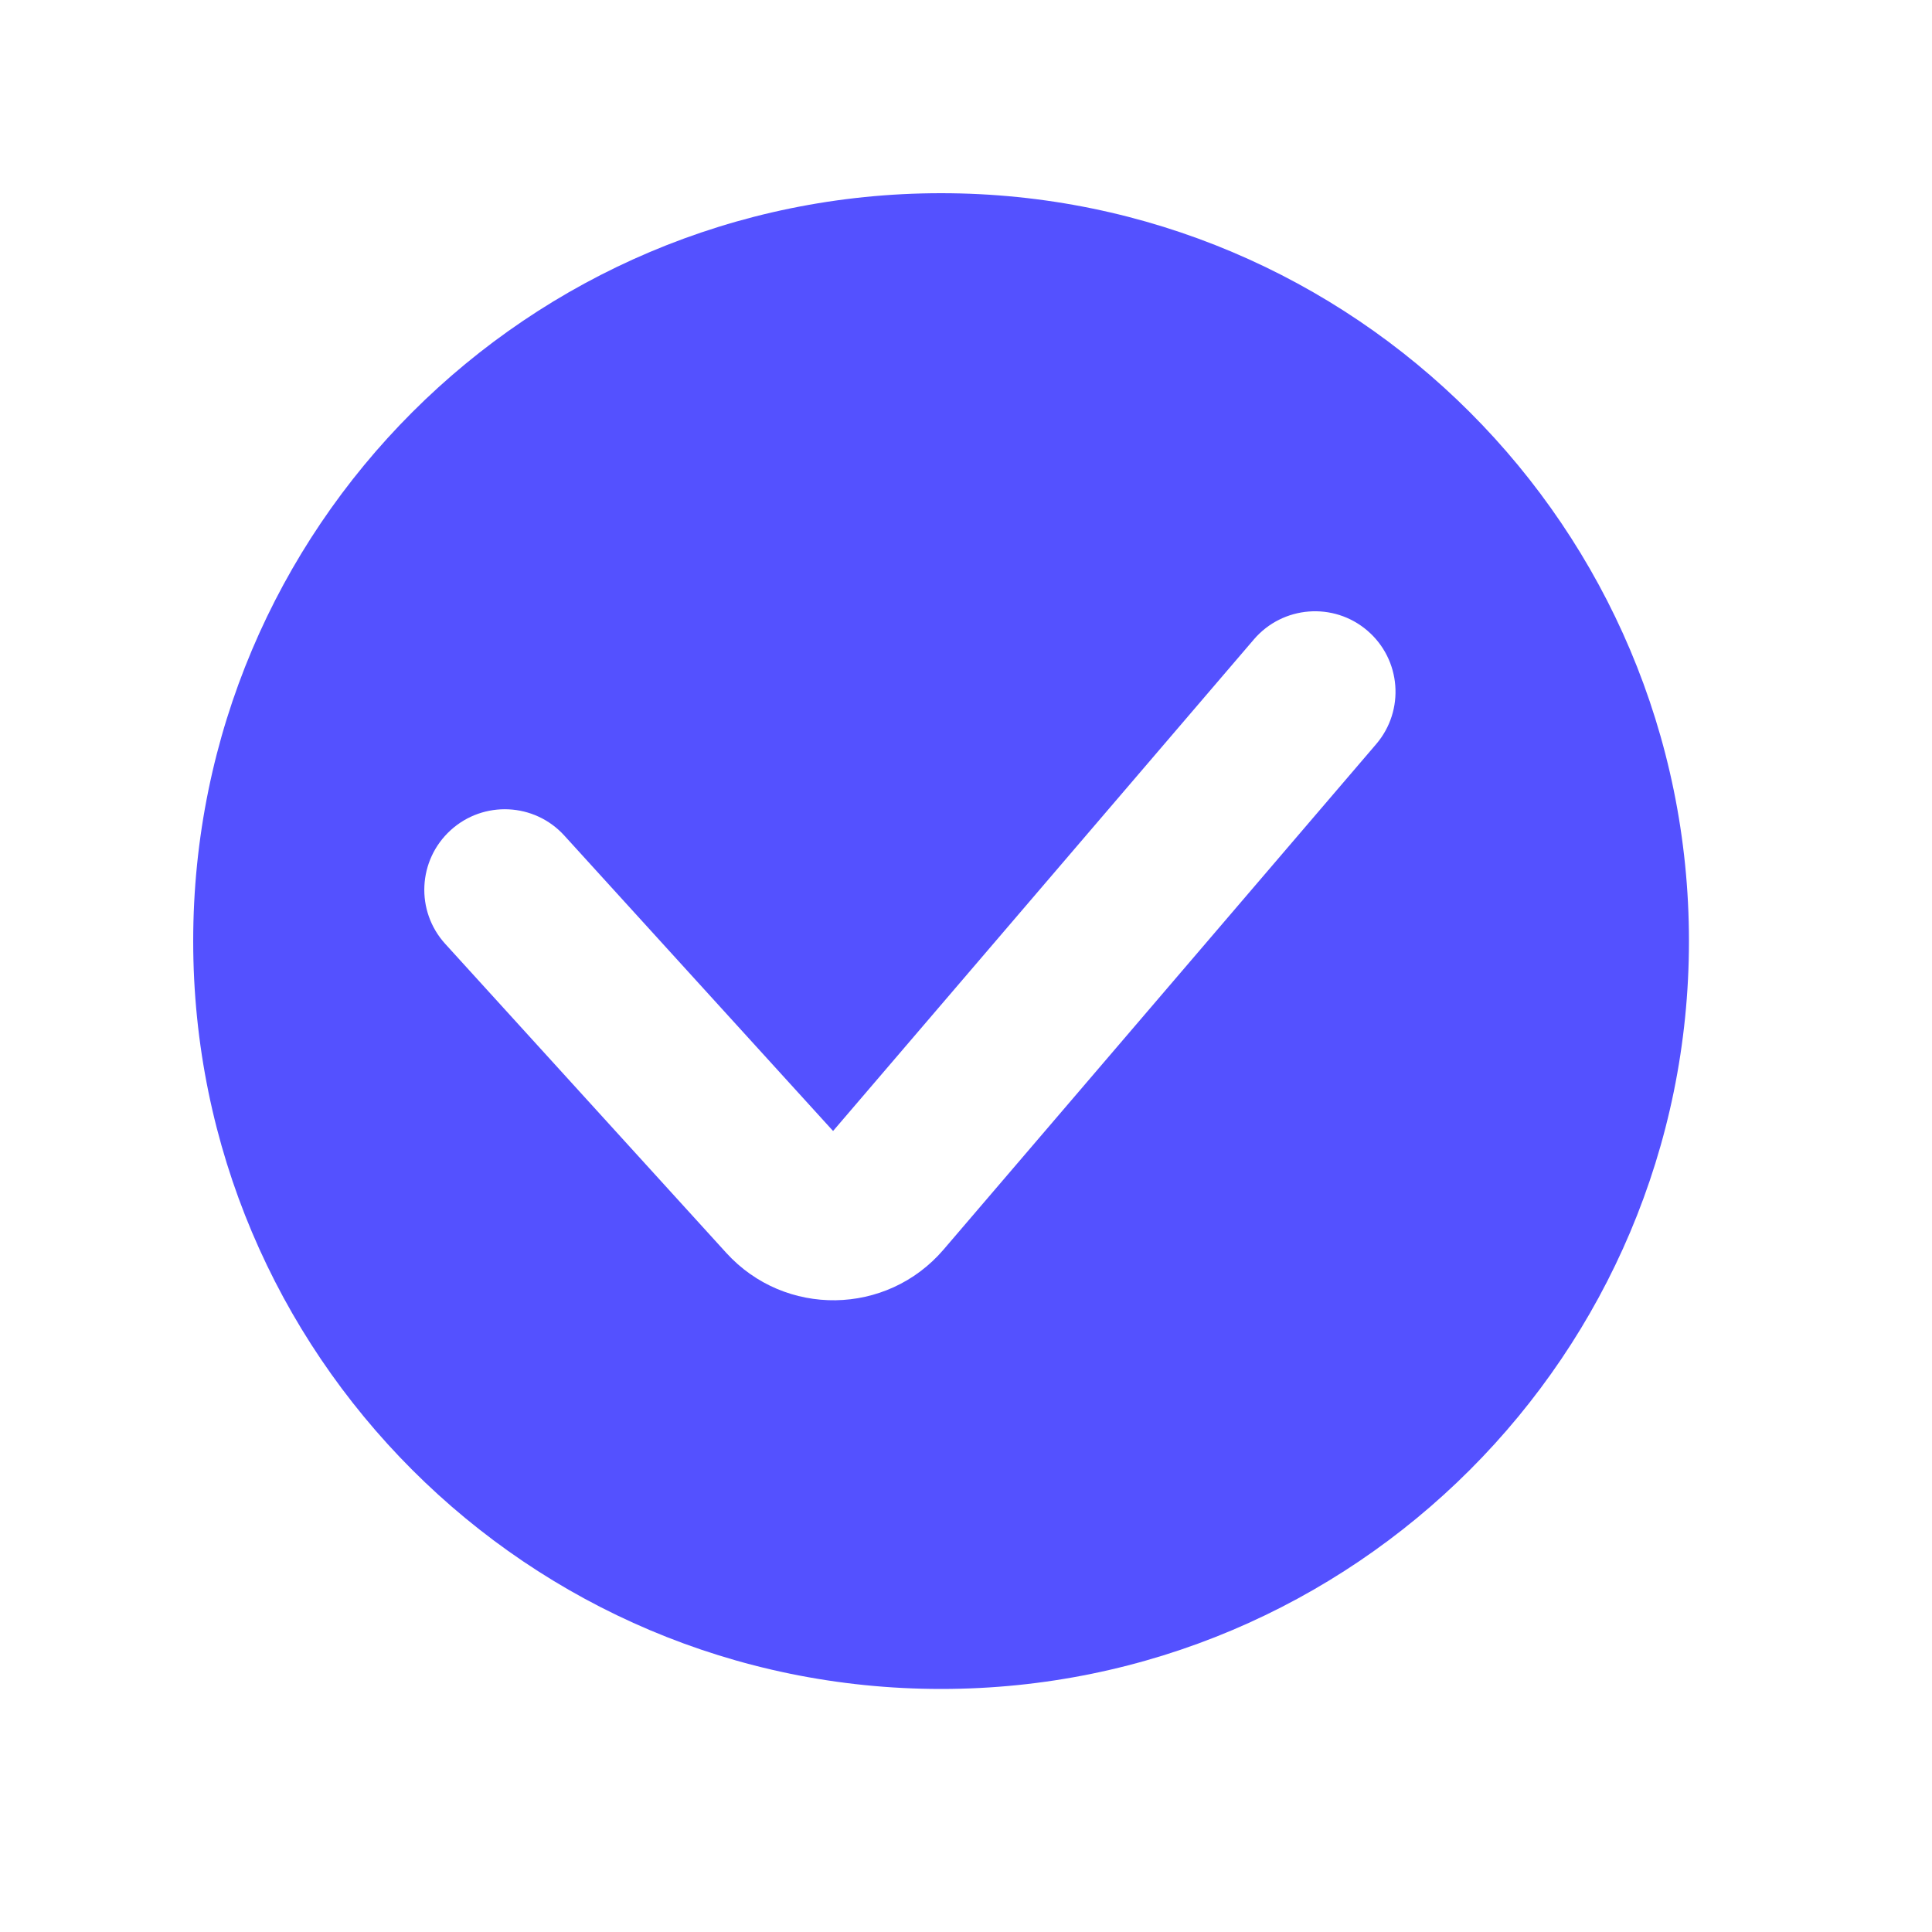
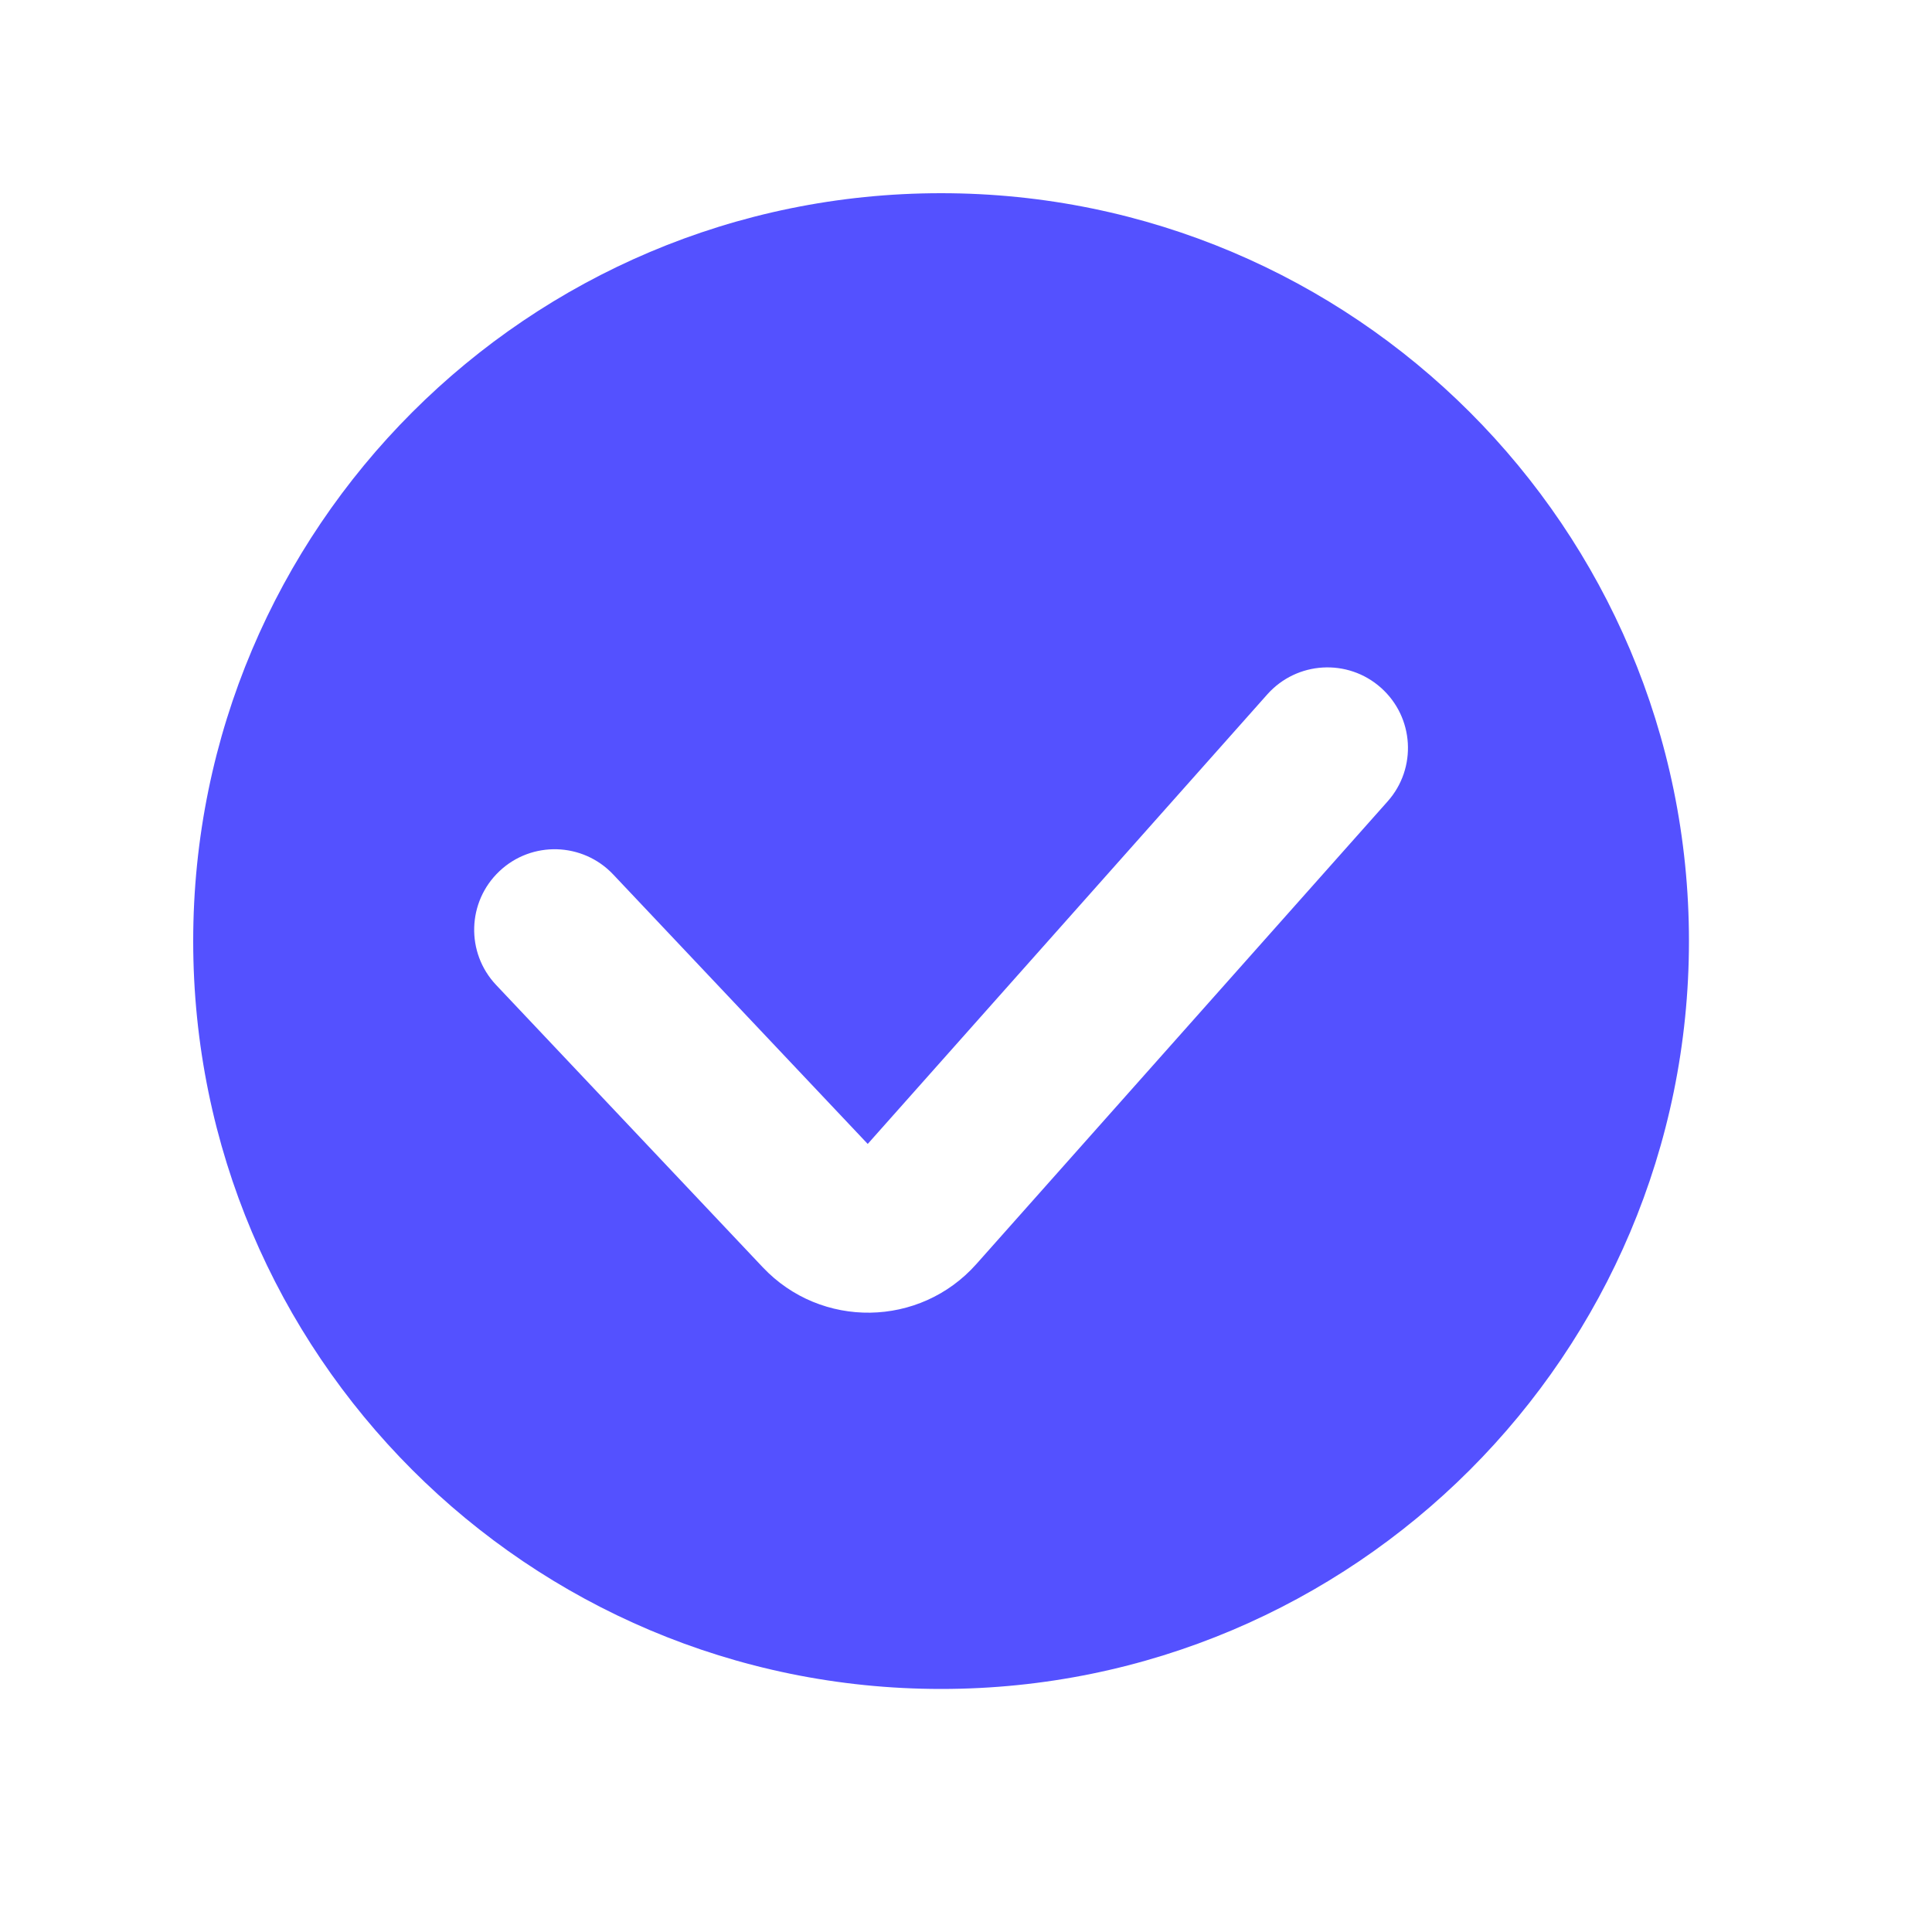
<svg xmlns="http://www.w3.org/2000/svg" width="30" height="30" viewBox="0 0 30 30" fill="none">
-   <path fill-rule="evenodd" clip-rule="evenodd" d="M14.613 26.226C21.026 26.226 26.226 21.026 26.226 14.613C26.226 8.199 21.026 3 14.613 3C8.199 3 3 8.199 3 14.613C3 21.026 8.199 26.226 14.613 26.226ZM21.369 11.555C21.818 11.03 21.757 10.241 21.232 9.792C20.708 9.343 19.919 9.405 19.47 9.929L12.936 17.562L8.763 12.975C8.299 12.464 7.508 12.427 6.998 12.891C6.487 13.356 6.449 14.146 6.914 14.657L11.277 19.454C12.188 20.456 13.77 20.432 14.651 19.404L21.369 11.555Z" fill="#5451FF" />
+   <path fill-rule="evenodd" clip-rule="evenodd" d="M14.613 26.226C21.026 26.226 26.226 21.026 26.226 14.613C26.226 8.199 21.026 3 14.613 3C8.199 3 3 8.199 3 14.613C3 21.026 8.199 26.226 14.613 26.226ZM21.547 12.444C22.006 11.928 21.959 11.138 21.443 10.679C20.927 10.22 20.137 10.267 19.678 10.783L13.474 17.763L9.522 13.579C9.048 13.077 8.256 13.054 7.755 13.528C7.253 14.002 7.23 14.793 7.704 15.295L11.844 19.678C12.75 20.638 14.284 20.615 15.161 19.628L21.547 12.444Z" fill="#5451FF" />
</svg>
